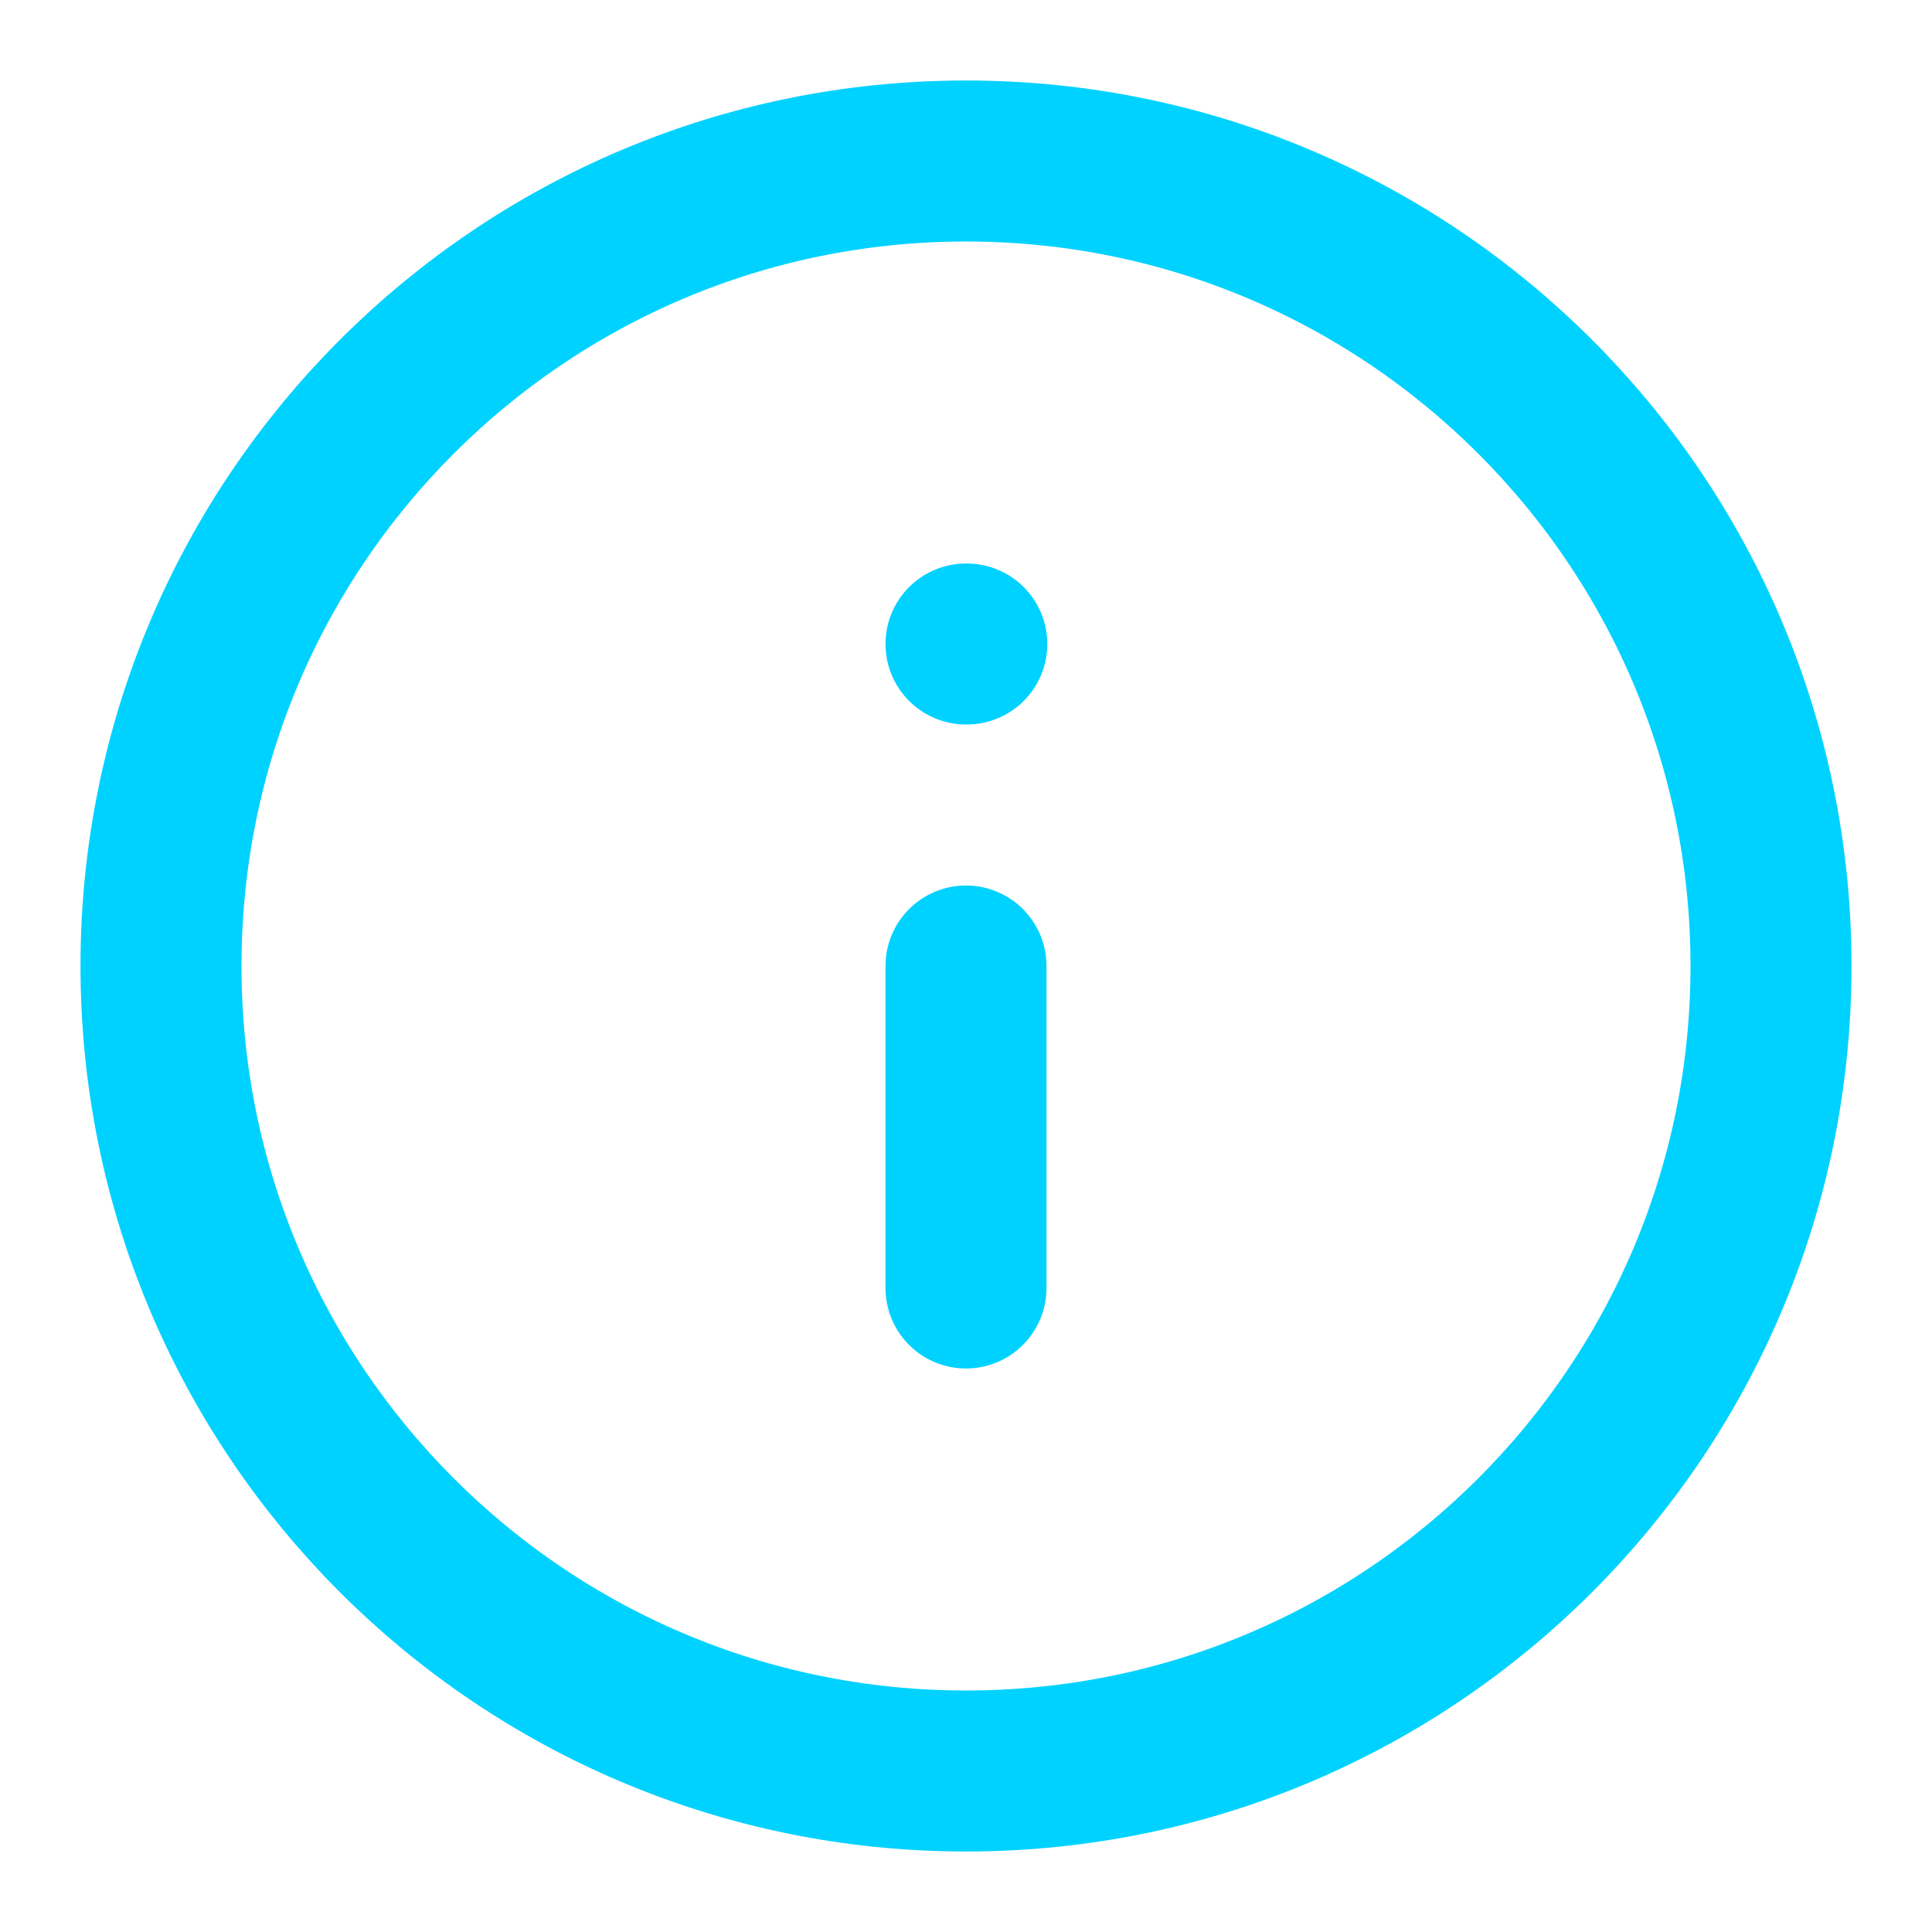
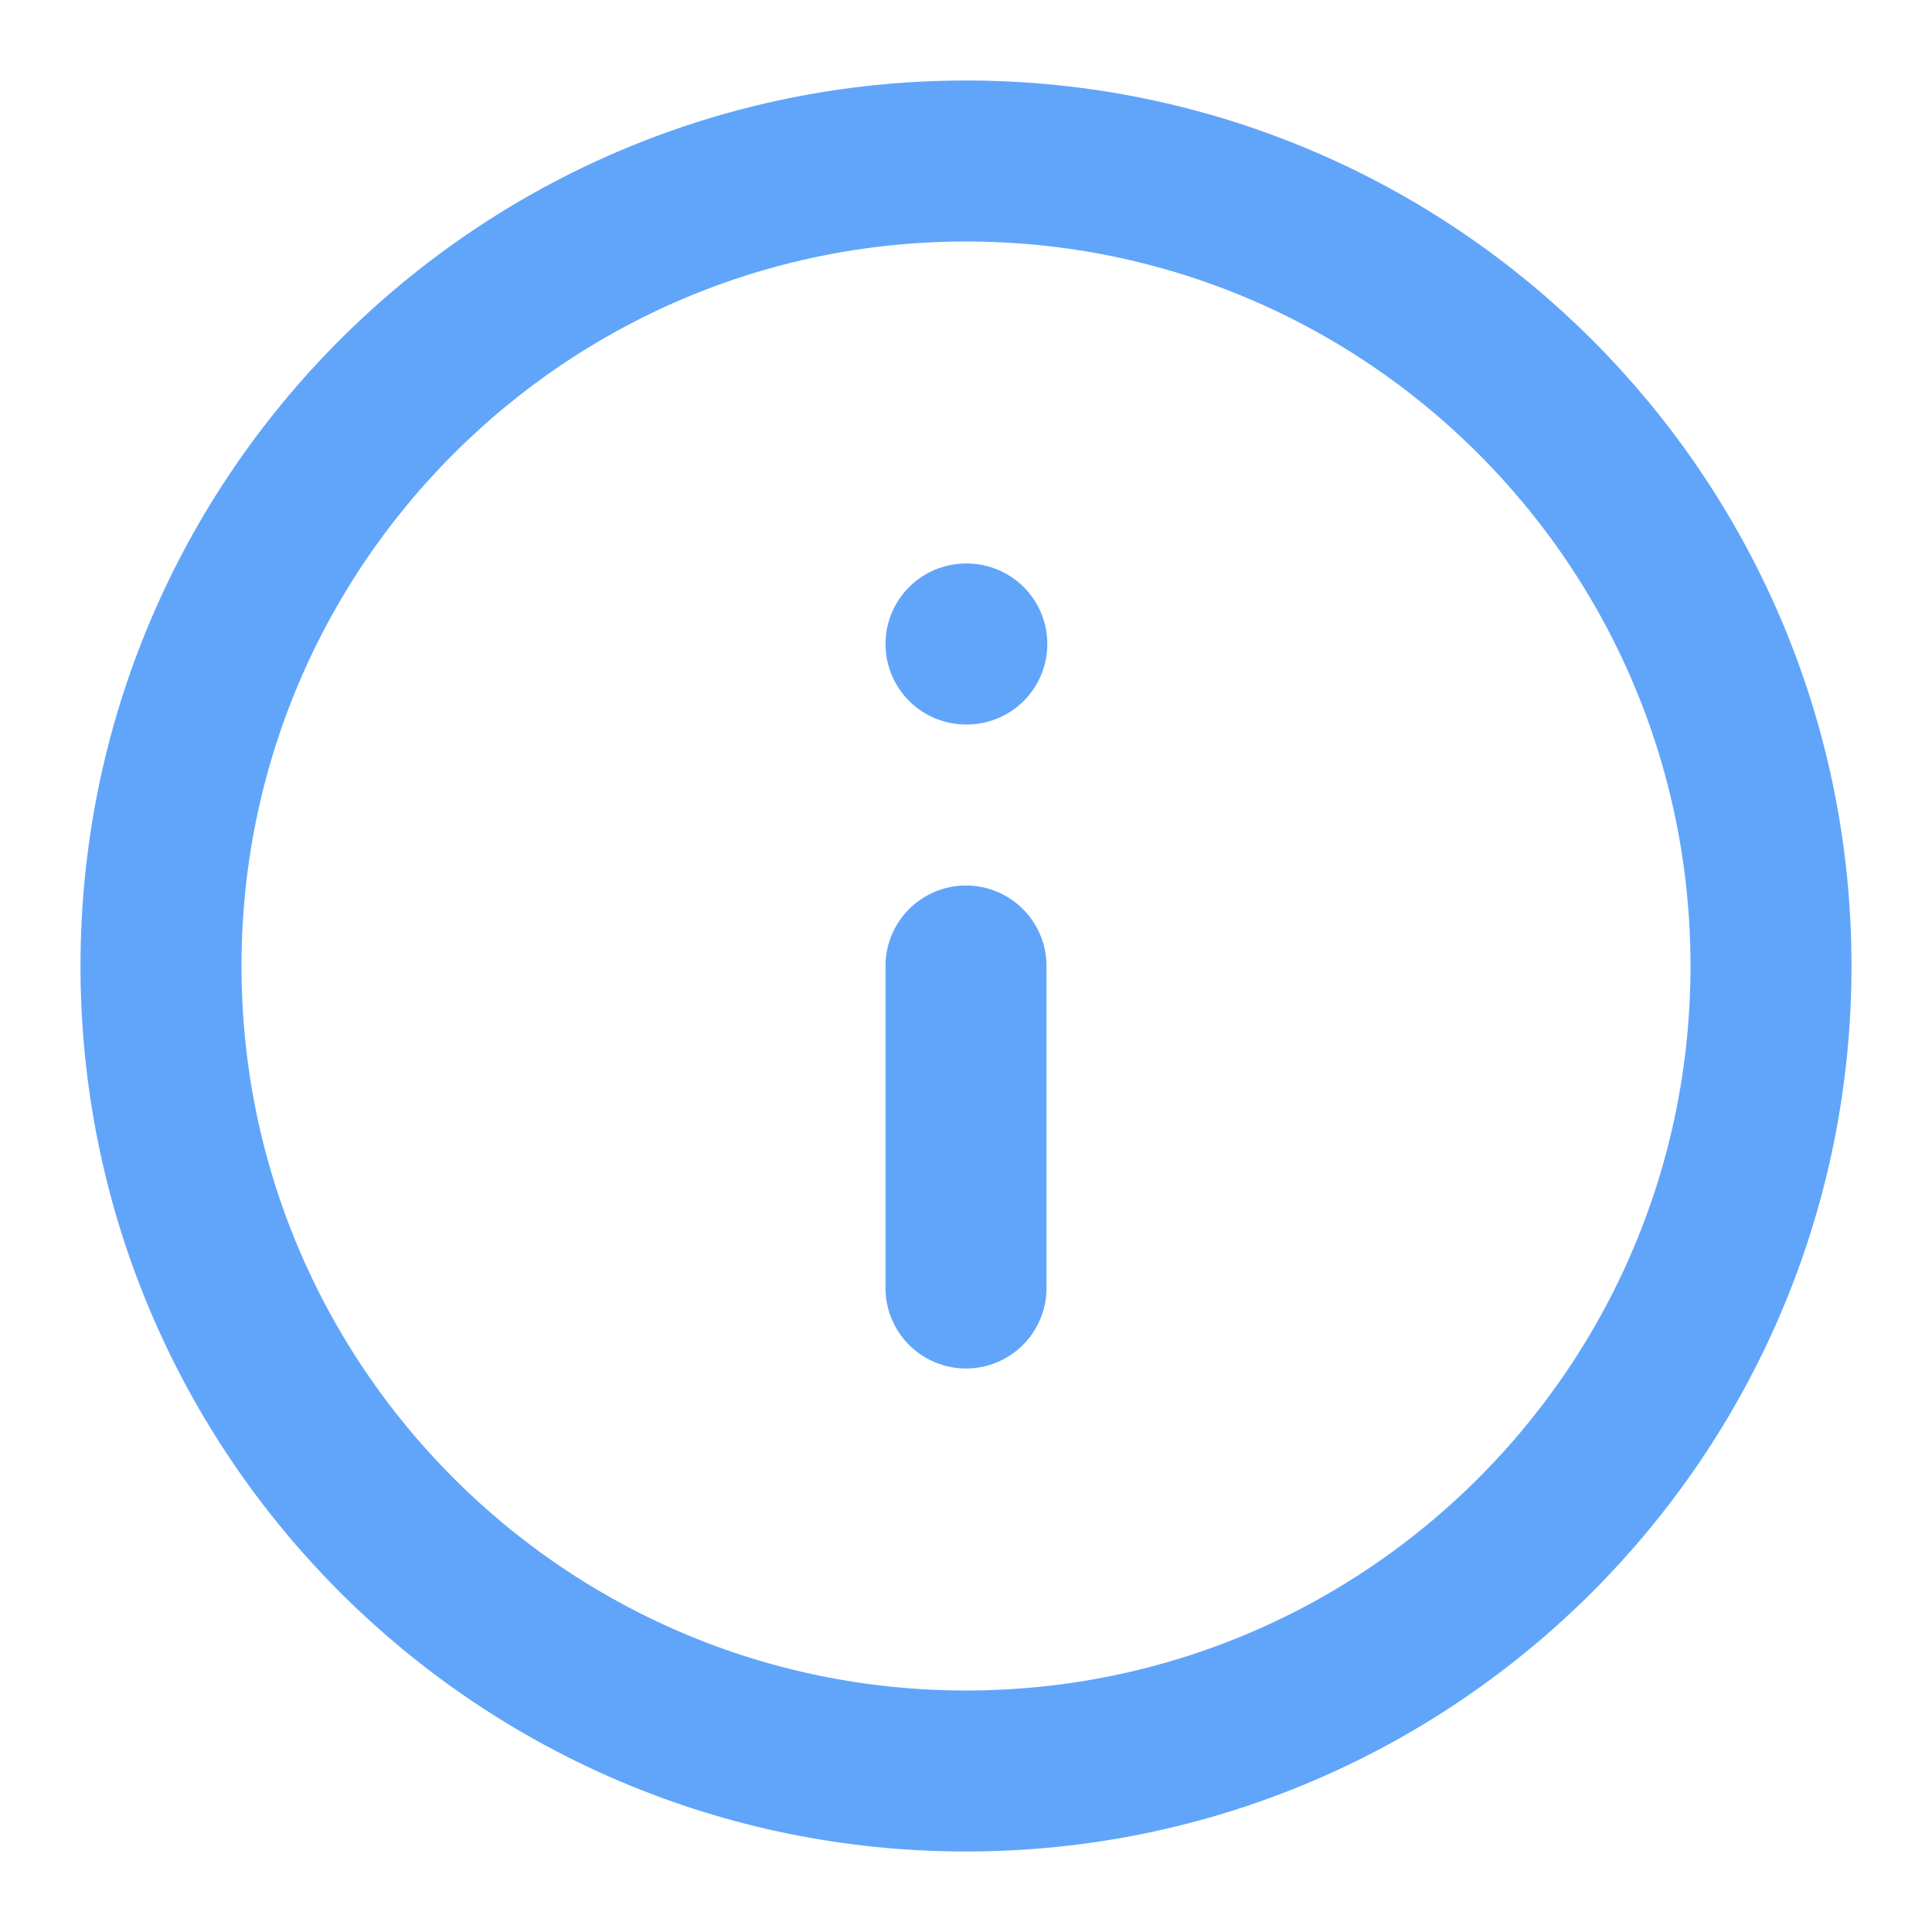
- <svg viewBox="0 0 24 24" width="24" height="24" fill="none" stroke="#00d2ff" stroke-width="2" stroke-linecap="round" stroke-linejoin="round">
+ <svg viewBox="0 0 24 24" width="24" height="24" fill="none" stroke="#60a5fa" stroke-width="2" stroke-linecap="round" stroke-linejoin="round">
  <circle cx="12" cy="12" r="10" />
  <line x1="12" y1="16" x2="12" y2="12" />
  <line x1="12" y1="8" x2="12.01" y2="8" />
</svg>
